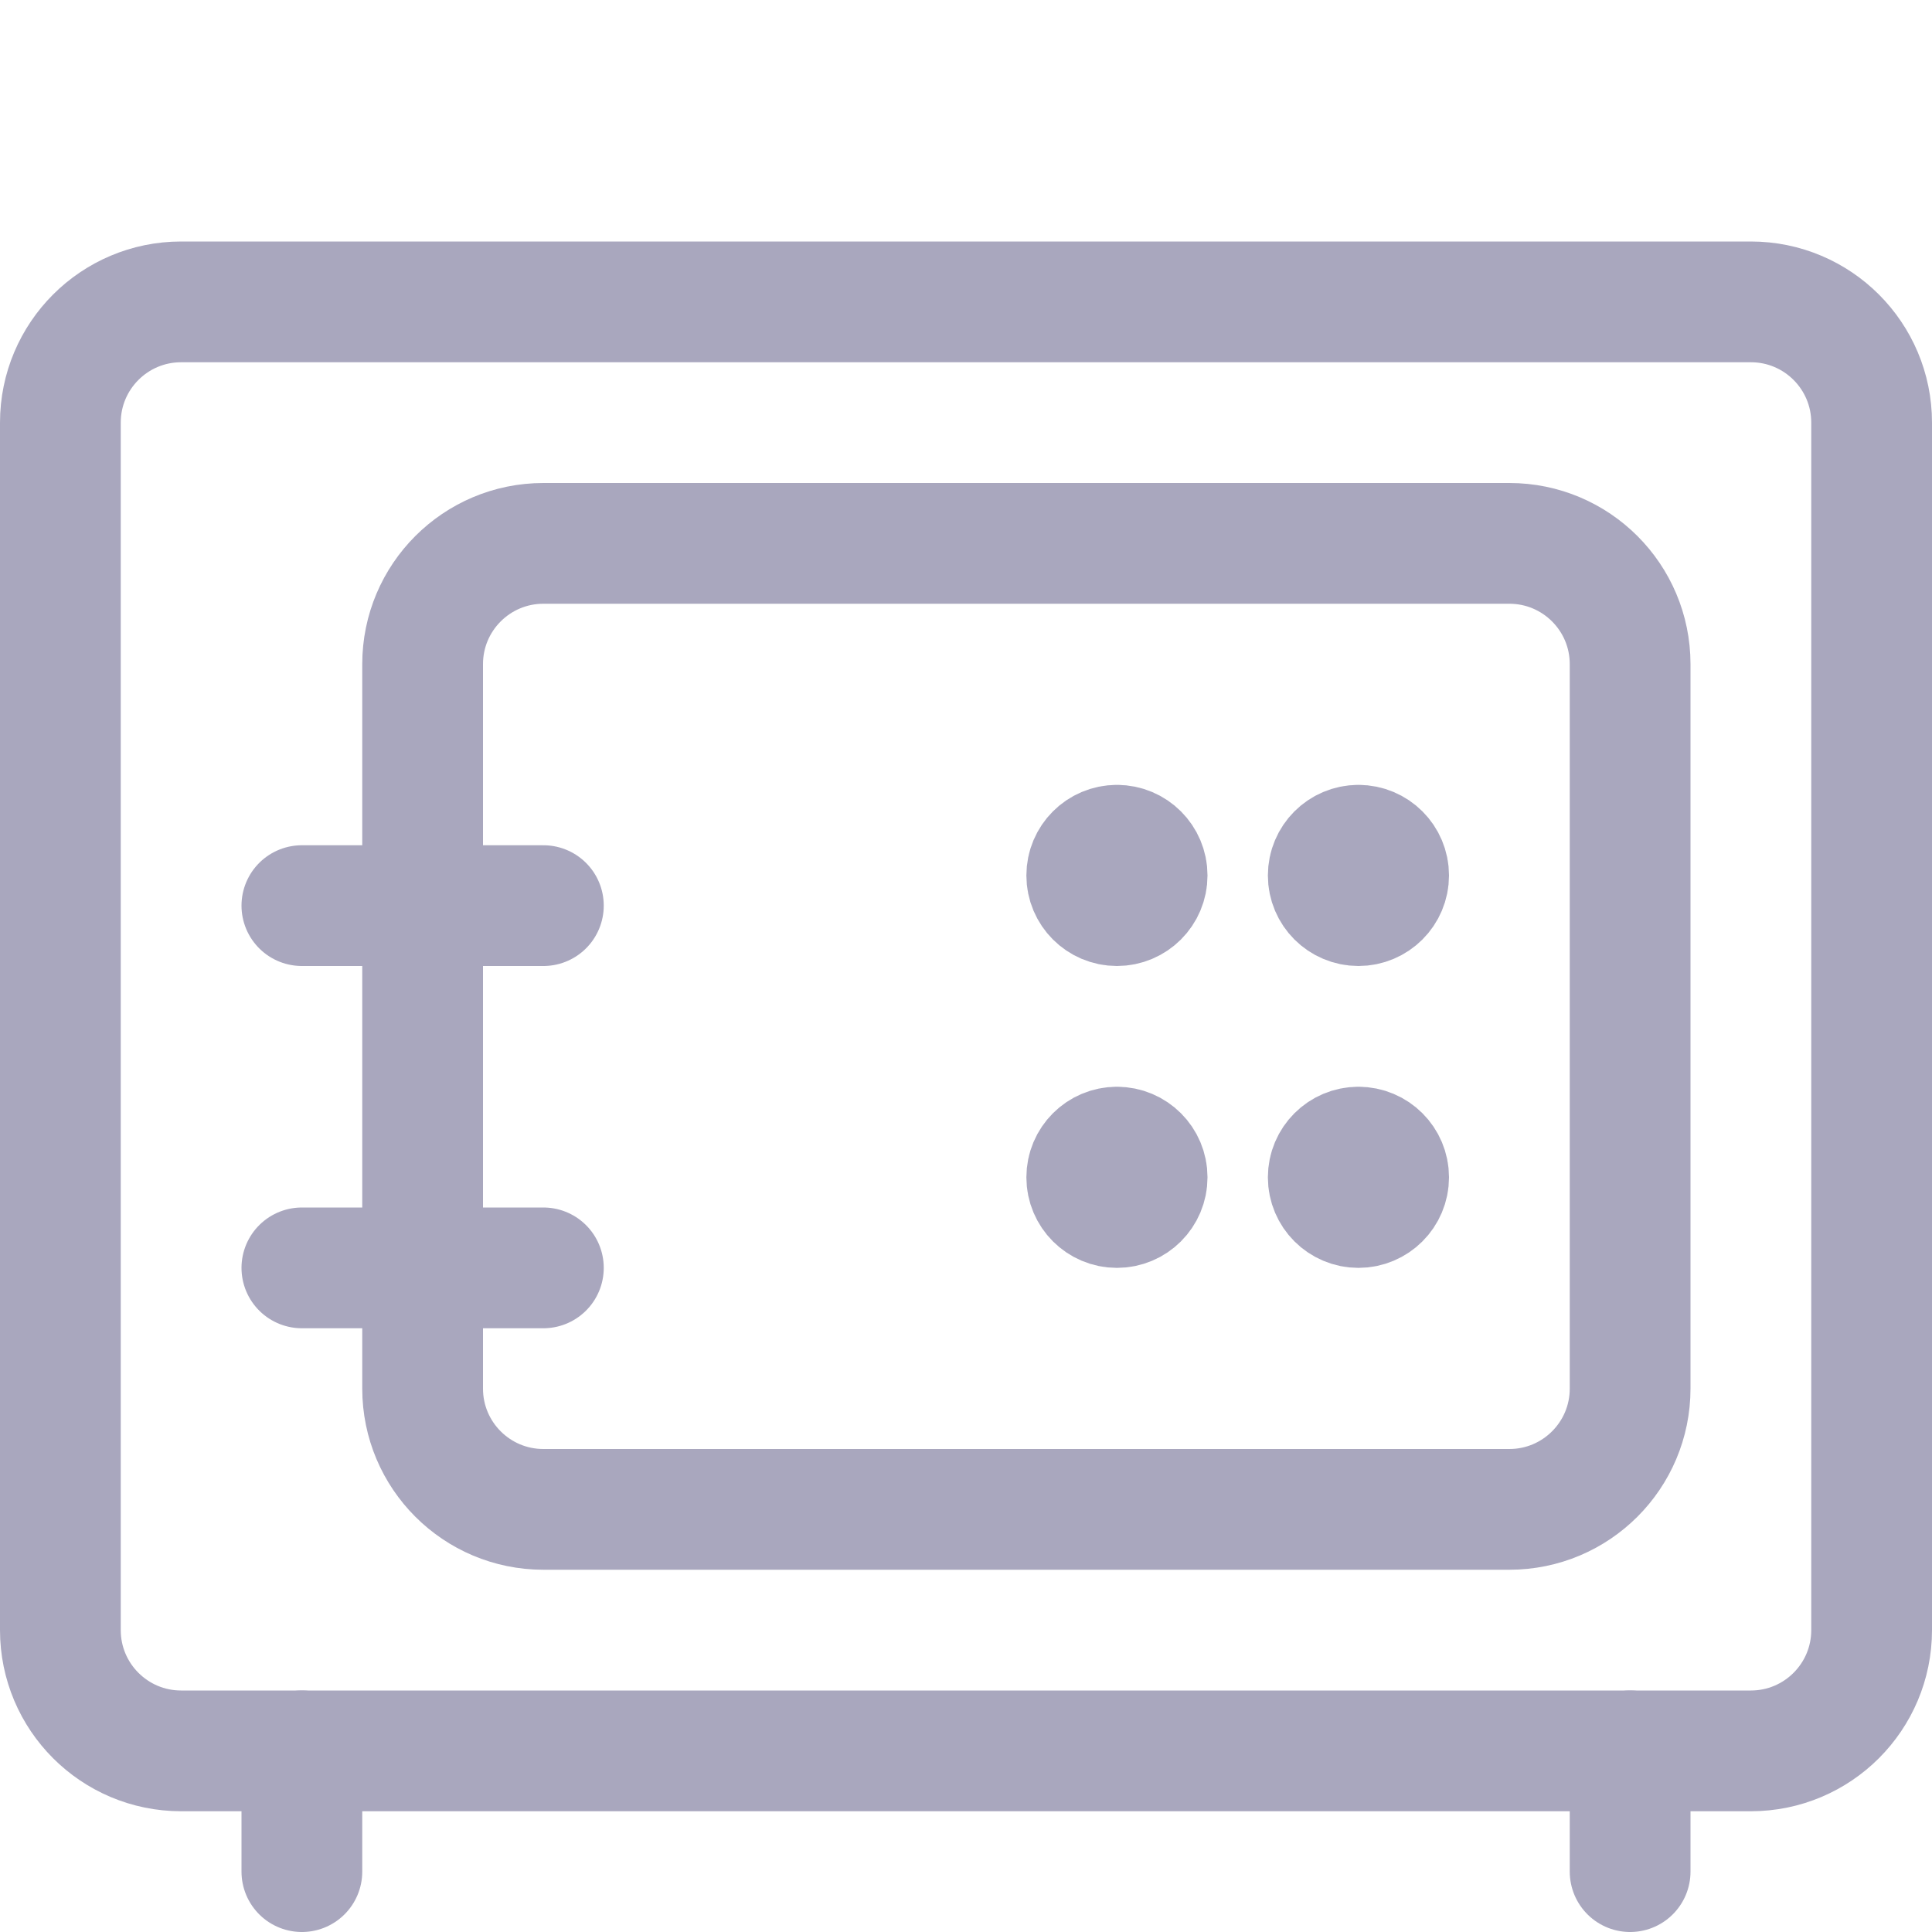
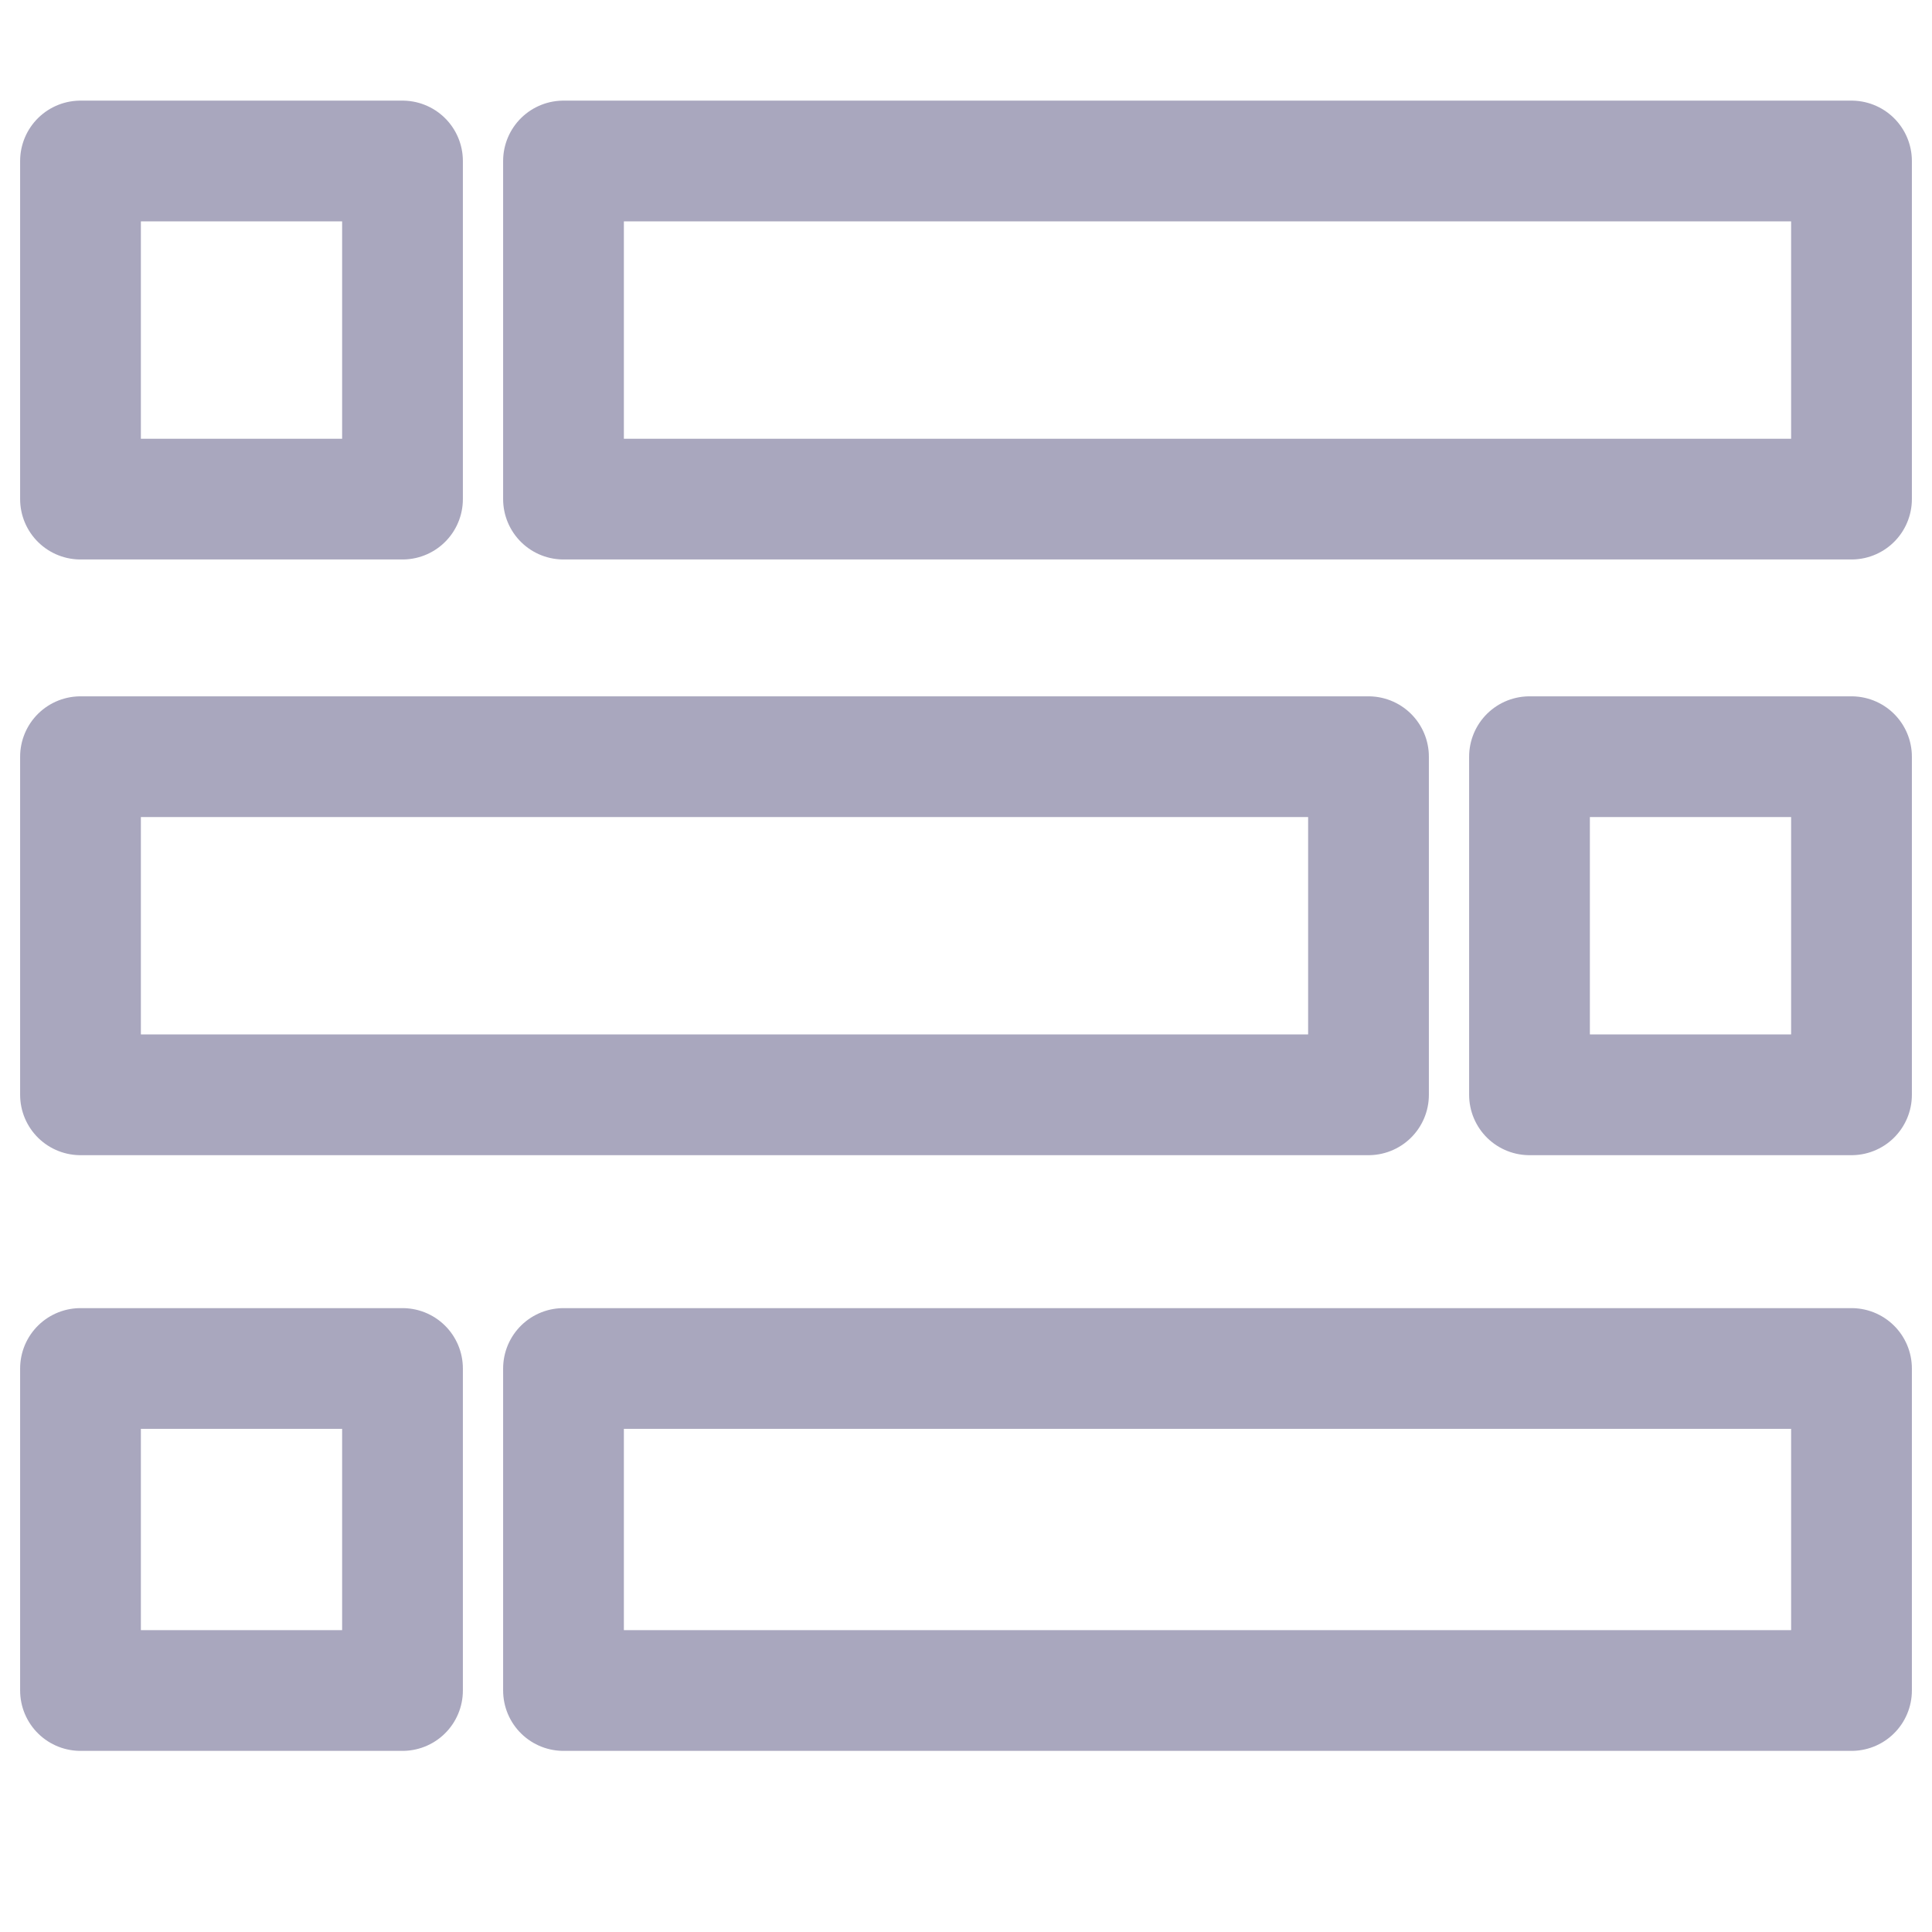
<svg xmlns="http://www.w3.org/2000/svg" width="24" height="24" viewBox="0 0 24 24" fill="none">
-   <rect x="0.75" y="3.75" width="22.5" height="18" rx="1.5" stroke="#A9A7BE" stroke-width="1.5" stroke-linecap="round" stroke-linejoin="round" />
-   <rect x="5.25" y="6.75" width="15" height="12" rx="1.5" stroke="#A9A7BE" stroke-width="1.5" stroke-linecap="round" stroke-linejoin="round" />
-   <path d="M3.75 21.75V23.25" stroke="#A9A7BE" stroke-width="1.5" stroke-linecap="round" stroke-linejoin="round" />
-   <path d="M20.25 21.75V23.25" stroke="#A9A7BE" stroke-width="1.5" stroke-linecap="round" stroke-linejoin="round" />
-   <path d="M3.75 11.25H6.75" stroke="#A9A7BE" stroke-width="1.5" stroke-linecap="round" stroke-linejoin="round" />
-   <path d="M3.75 15.75H6.75" stroke="#A9A7BE" stroke-width="1.5" stroke-linecap="round" stroke-linejoin="round" />
-   <path d="M13.875 14.25C14.082 14.25 14.25 14.418 14.25 14.625C14.25 14.832 14.082 15 13.875 15C13.668 15 13.5 14.832 13.5 14.625C13.5 14.418 13.668 14.25 13.875 14.25" stroke="#A9A7BE" stroke-width="1.5" stroke-linecap="round" stroke-linejoin="round" />
-   <path d="M16.875 14.25C17.082 14.25 17.25 14.418 17.25 14.625C17.25 14.832 17.082 15 16.875 15C16.668 15 16.5 14.832 16.5 14.625C16.5 14.418 16.668 14.25 16.875 14.25" stroke="#A9A7BE" stroke-width="1.5" stroke-linecap="round" stroke-linejoin="round" />
-   <path d="M13.875 10.5C14.082 10.5 14.25 10.668 14.25 10.875C14.25 11.082 14.082 11.25 13.875 11.25C13.668 11.25 13.5 11.082 13.5 10.875C13.5 10.668 13.668 10.5 13.875 10.5" stroke="#A9A7BE" stroke-width="1.5" stroke-linecap="round" stroke-linejoin="round" />
-   <path d="M16.875 10.5C17.082 10.5 17.25 10.668 17.25 10.875C17.25 11.082 17.082 11.25 16.875 11.25C16.668 11.25 16.5 11.082 16.5 10.875C16.5 10.668 16.668 10.5 16.875 10.5" stroke="#A9A7BE" stroke-width="1.5" stroke-linecap="round" stroke-linejoin="round" />
+   <rect x="1" y="2" width="4" height="4.2" stroke="#A9A7BE" stroke-width="1.5" stroke-linecap="round" stroke-linejoin="round" />
+   <rect width="4" height="4.2" transform="matrix(-1 0 0 1 23 9.40002)" stroke="#A9A7BE" stroke-width="1.5" stroke-linecap="round" stroke-linejoin="round" />
+   <rect x="7" y="2" width="16" height="4.2" stroke="#A9A7BE" stroke-width="1.5" stroke-linecap="round" stroke-linejoin="round" />
+   <rect width="16" height="4.2" transform="matrix(-1 0 0 1 17 9.40002)" stroke="#A9A7BE" stroke-width="1.5" stroke-linecap="round" stroke-linejoin="round" />
+   <rect x="1" y="17" width="4" height="4" stroke="#A9A7BE" stroke-width="1.5" stroke-linecap="round" stroke-linejoin="round" />
+   <rect x="7" y="17" width="16" height="4" stroke="#A9A7BE" stroke-width="1.5" stroke-linecap="round" stroke-linejoin="round" />
</svg>
